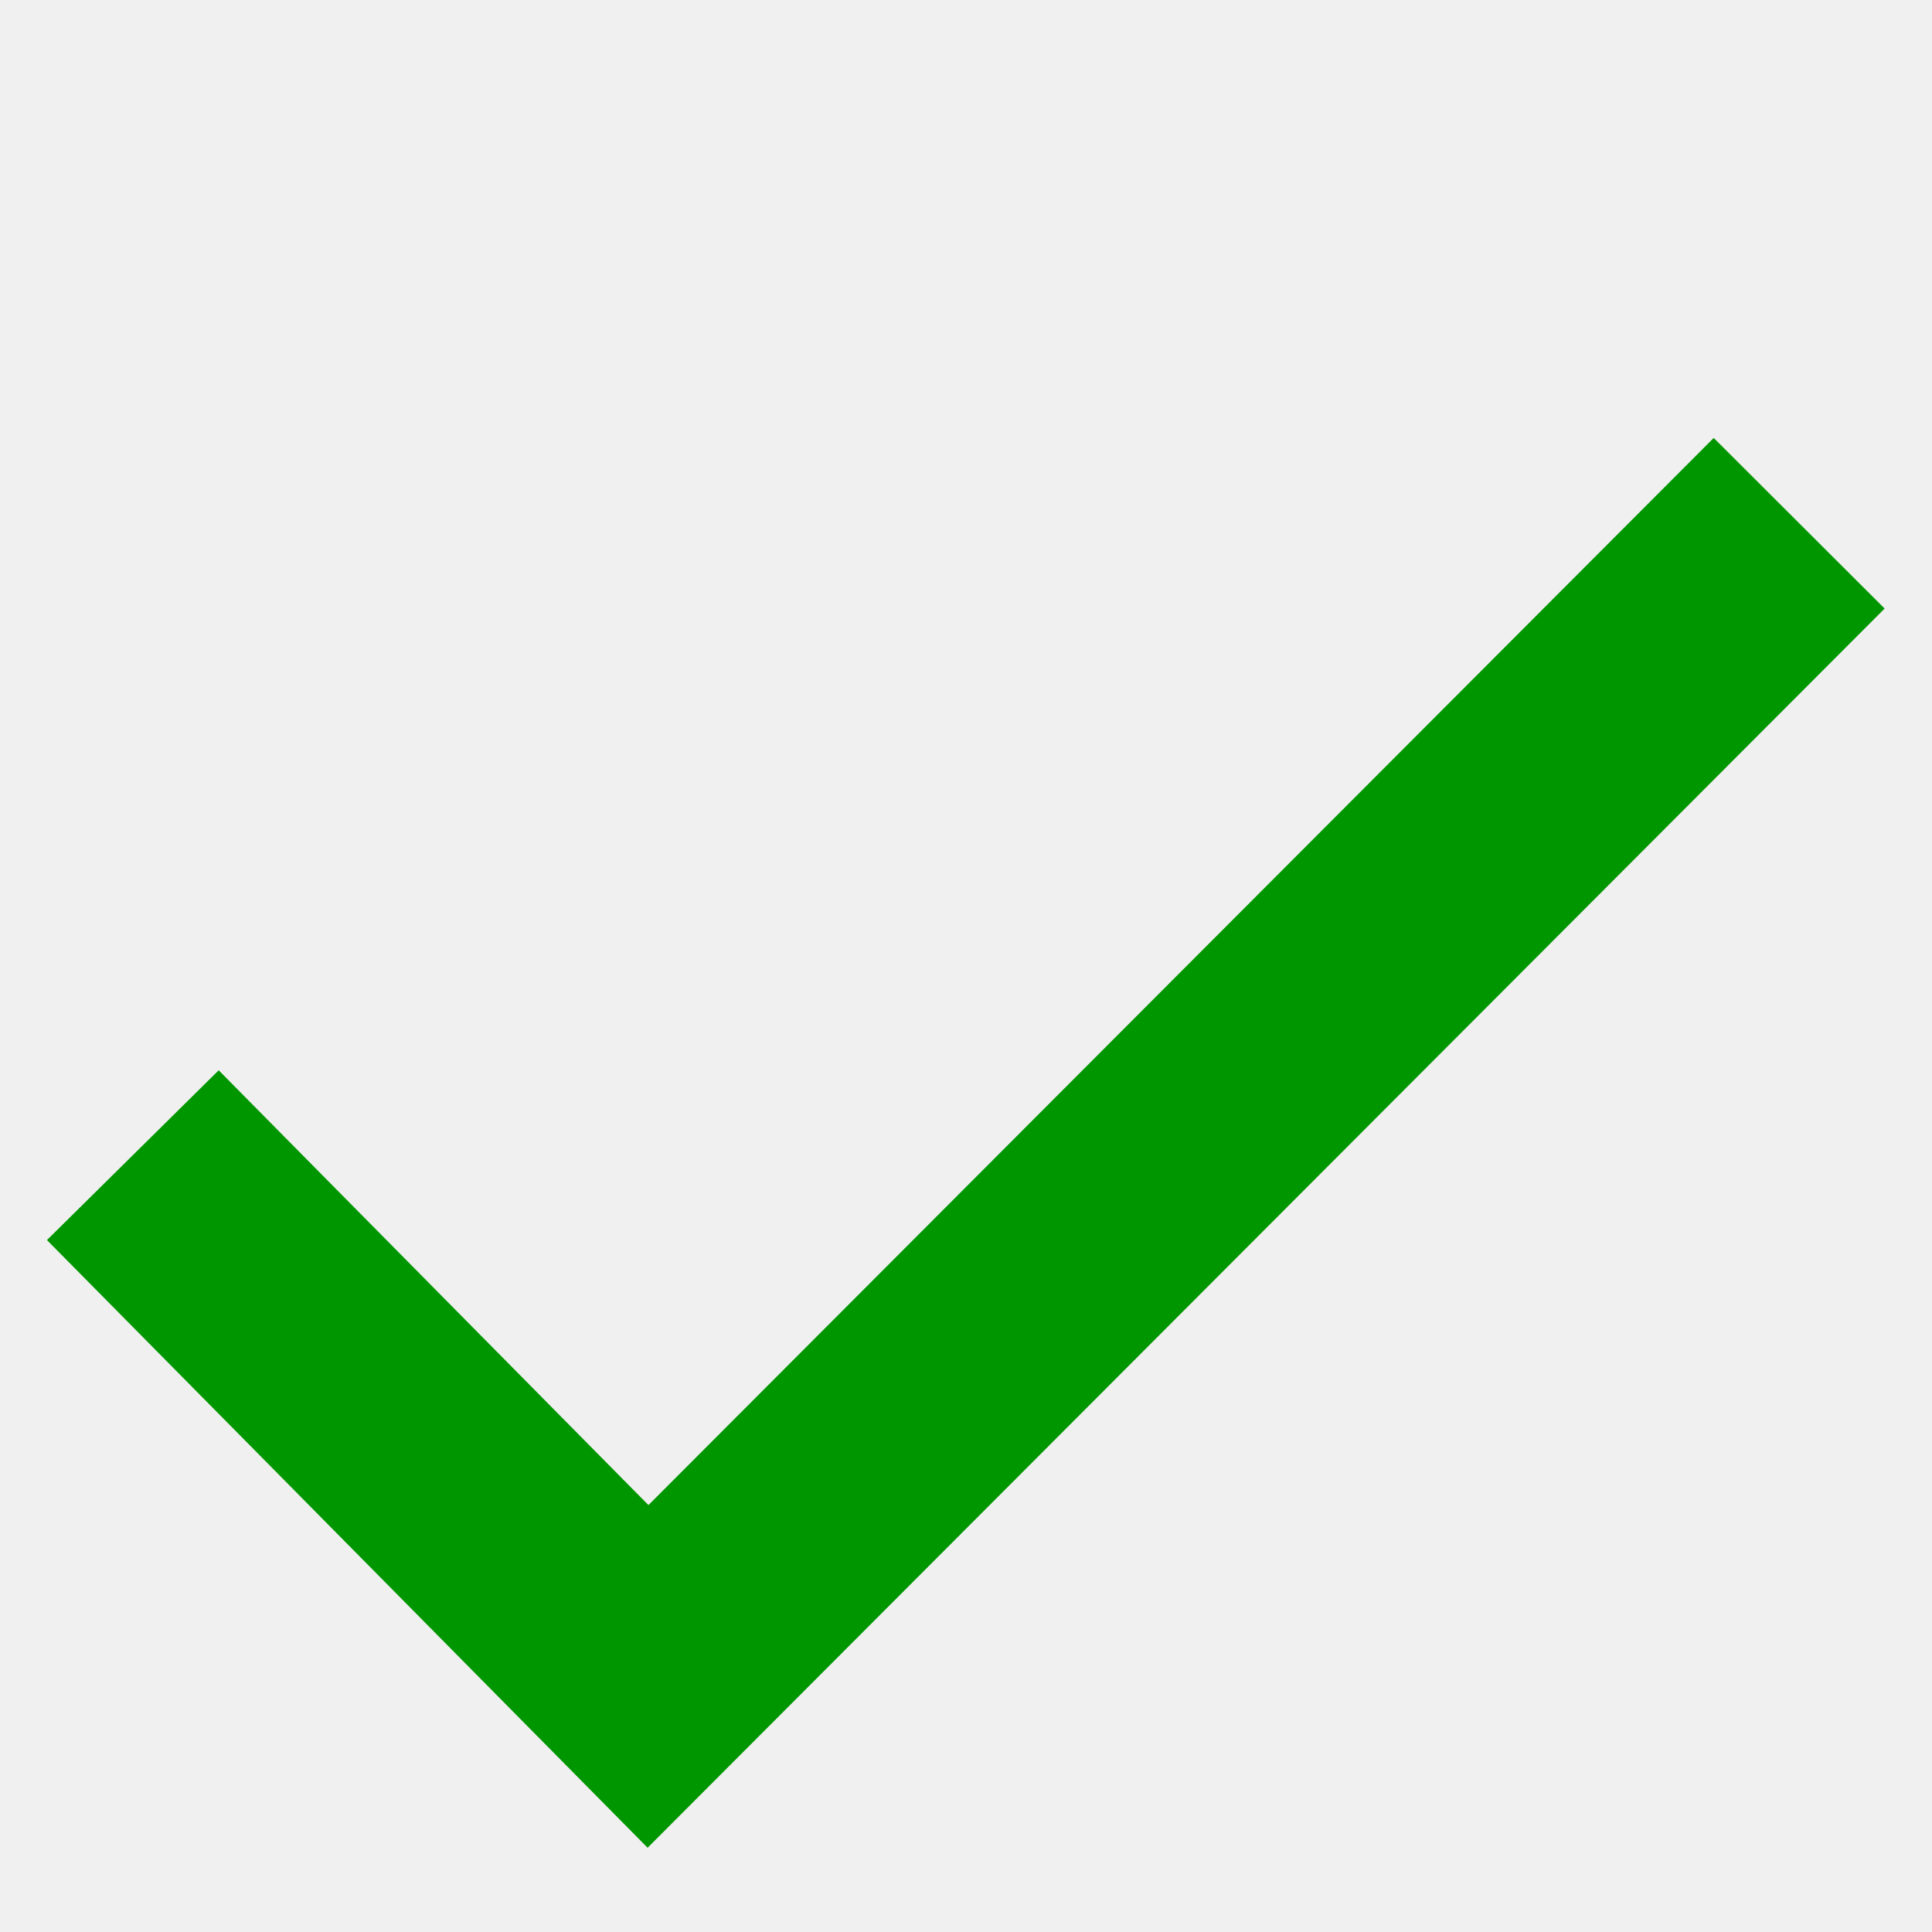
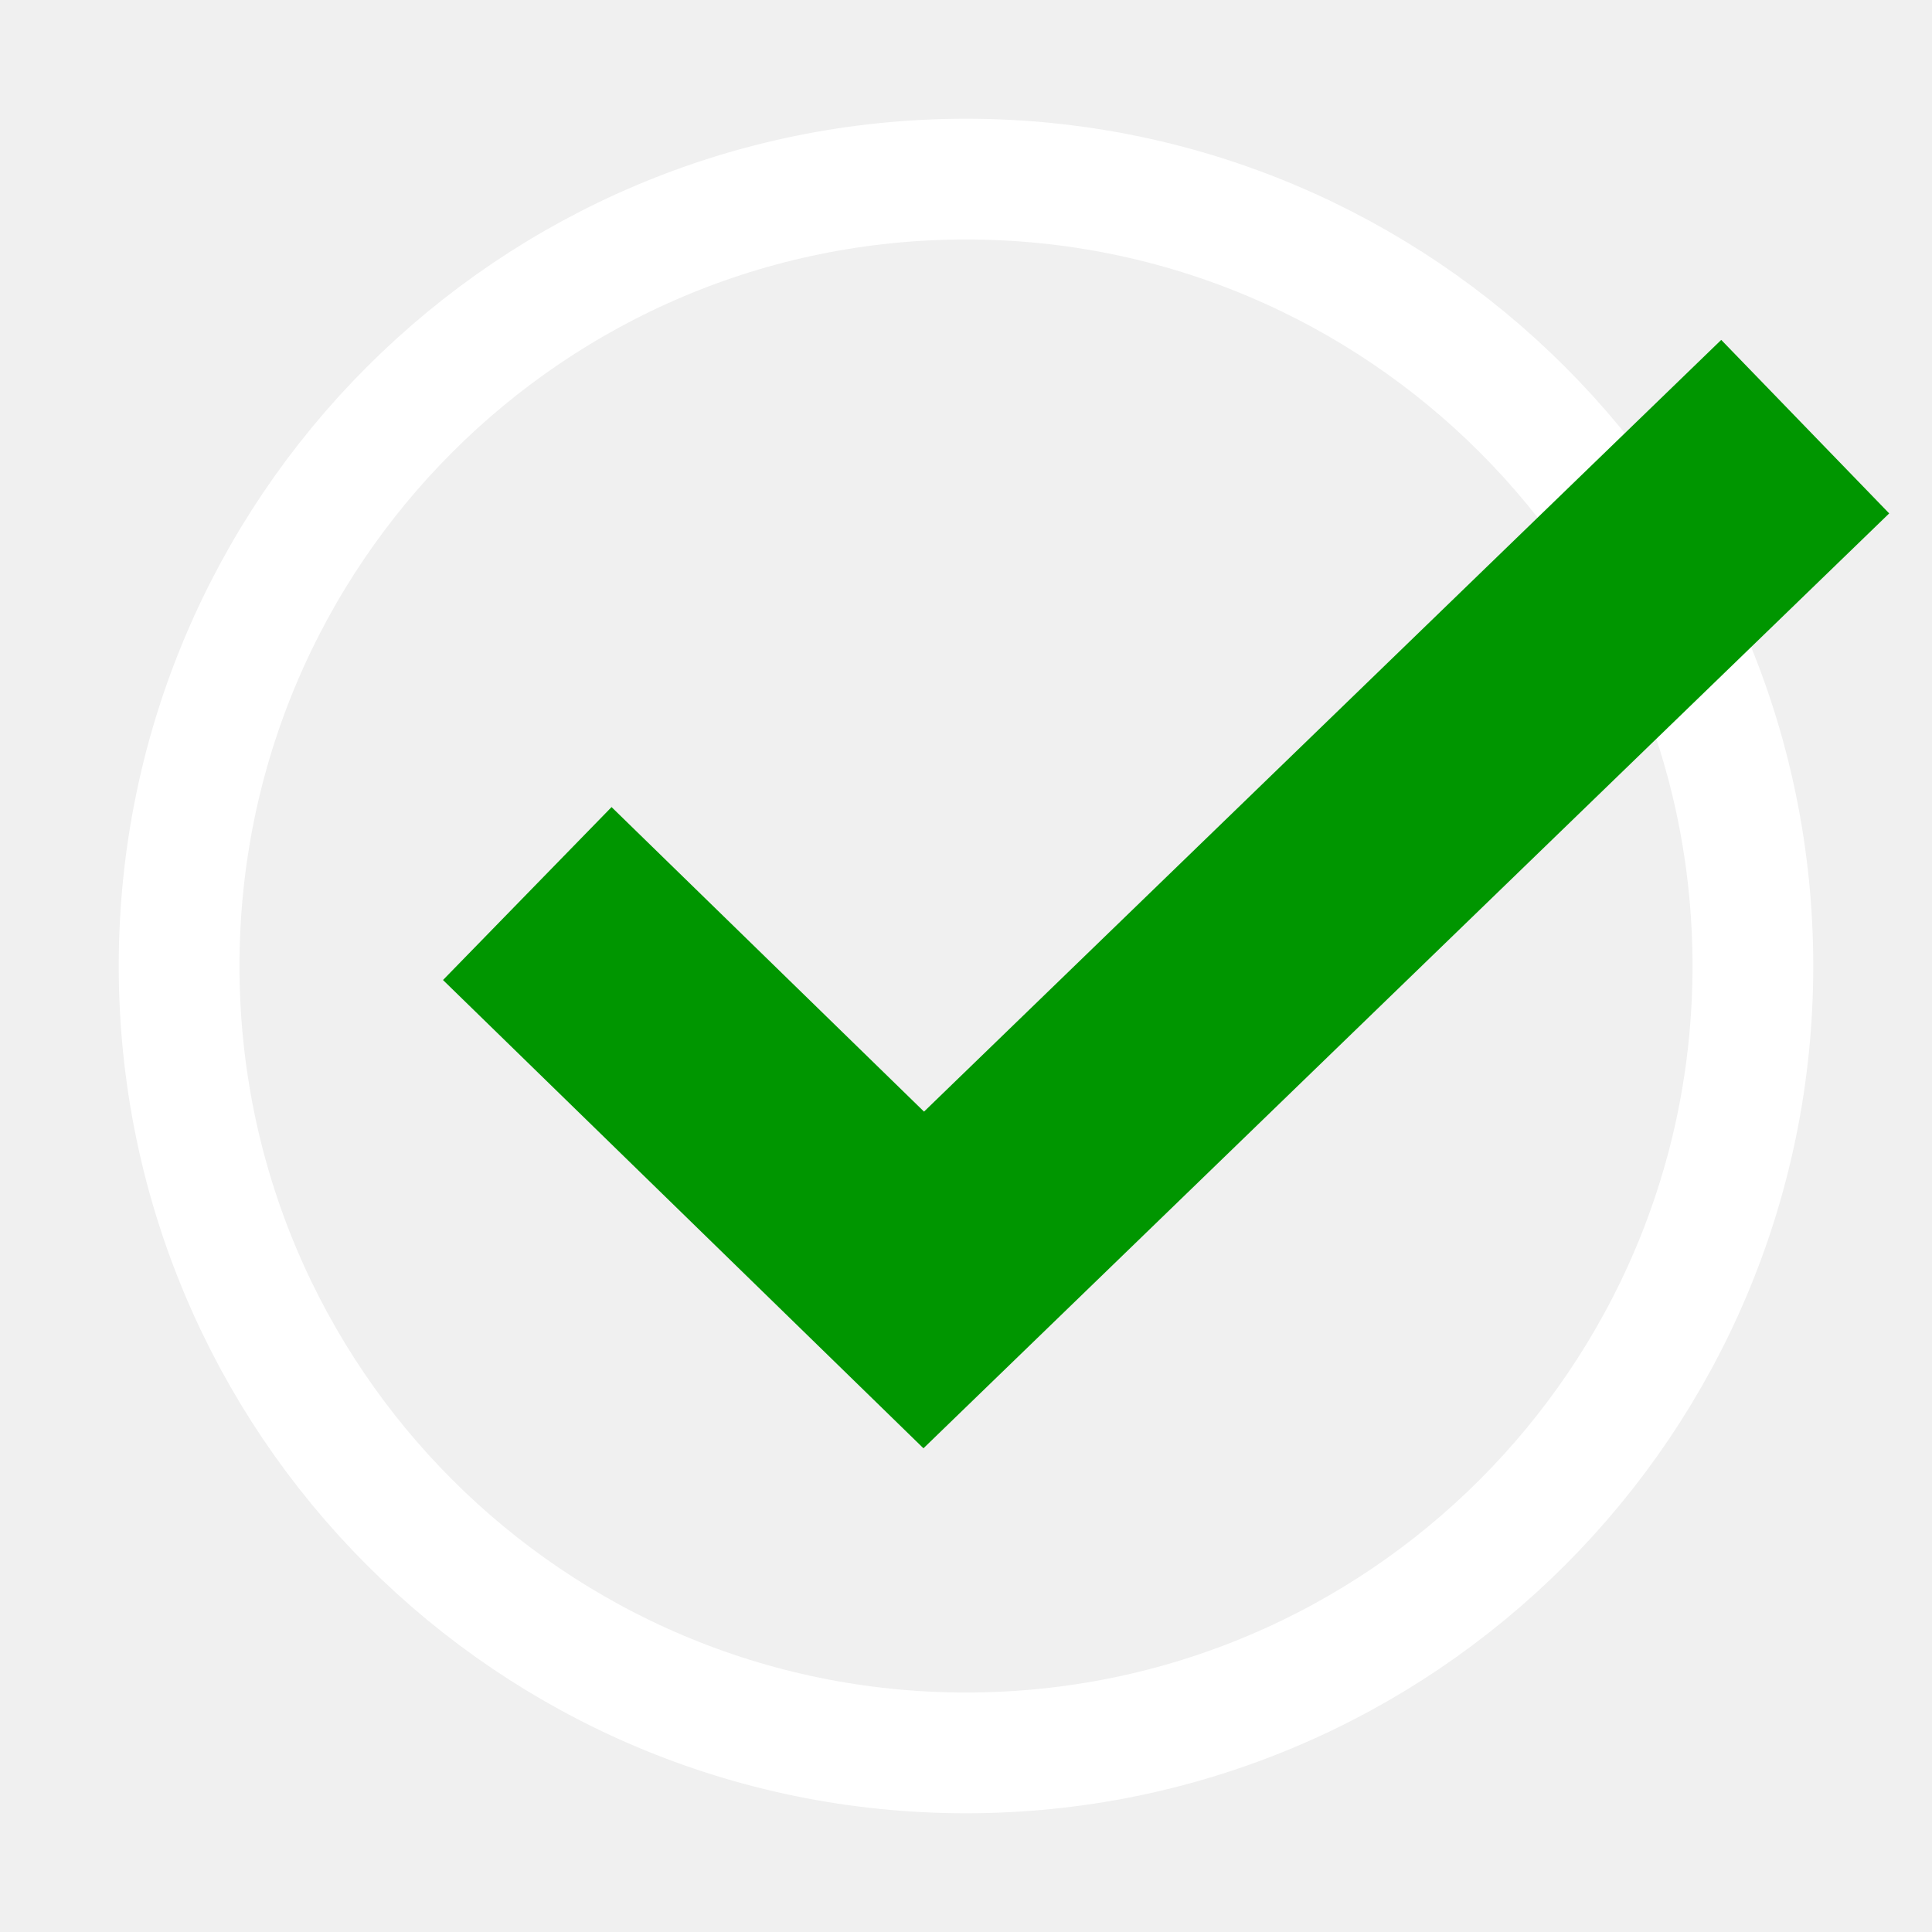
<svg xmlns="http://www.w3.org/2000/svg" version="1.1" id="Шар_1" x="0px" y="0px" viewBox="0 0 96 96" style="enable-background:new 0 0 96 96;" xml:space="preserve">
  <style type="text/css">
- 	.st0{fill:none;stroke:#009600;stroke-width:12;}
+ 	.st0{fill:none;stroke:#FFFFFF;stroke-width:6;}
+ 	.st1{fill:none;stroke:#009600;stroke-width:12;}
</style>
-   <polyline class="st0" points="6.6,57.4 32.2,83.3 89.4,26 " />
+   <circle class="st0" cx="48" cy="48" r="39.1" />
+   <polyline class="st1" points="26.2,44.4 45.9,63.6 89.7,21.2 " />
</svg>
